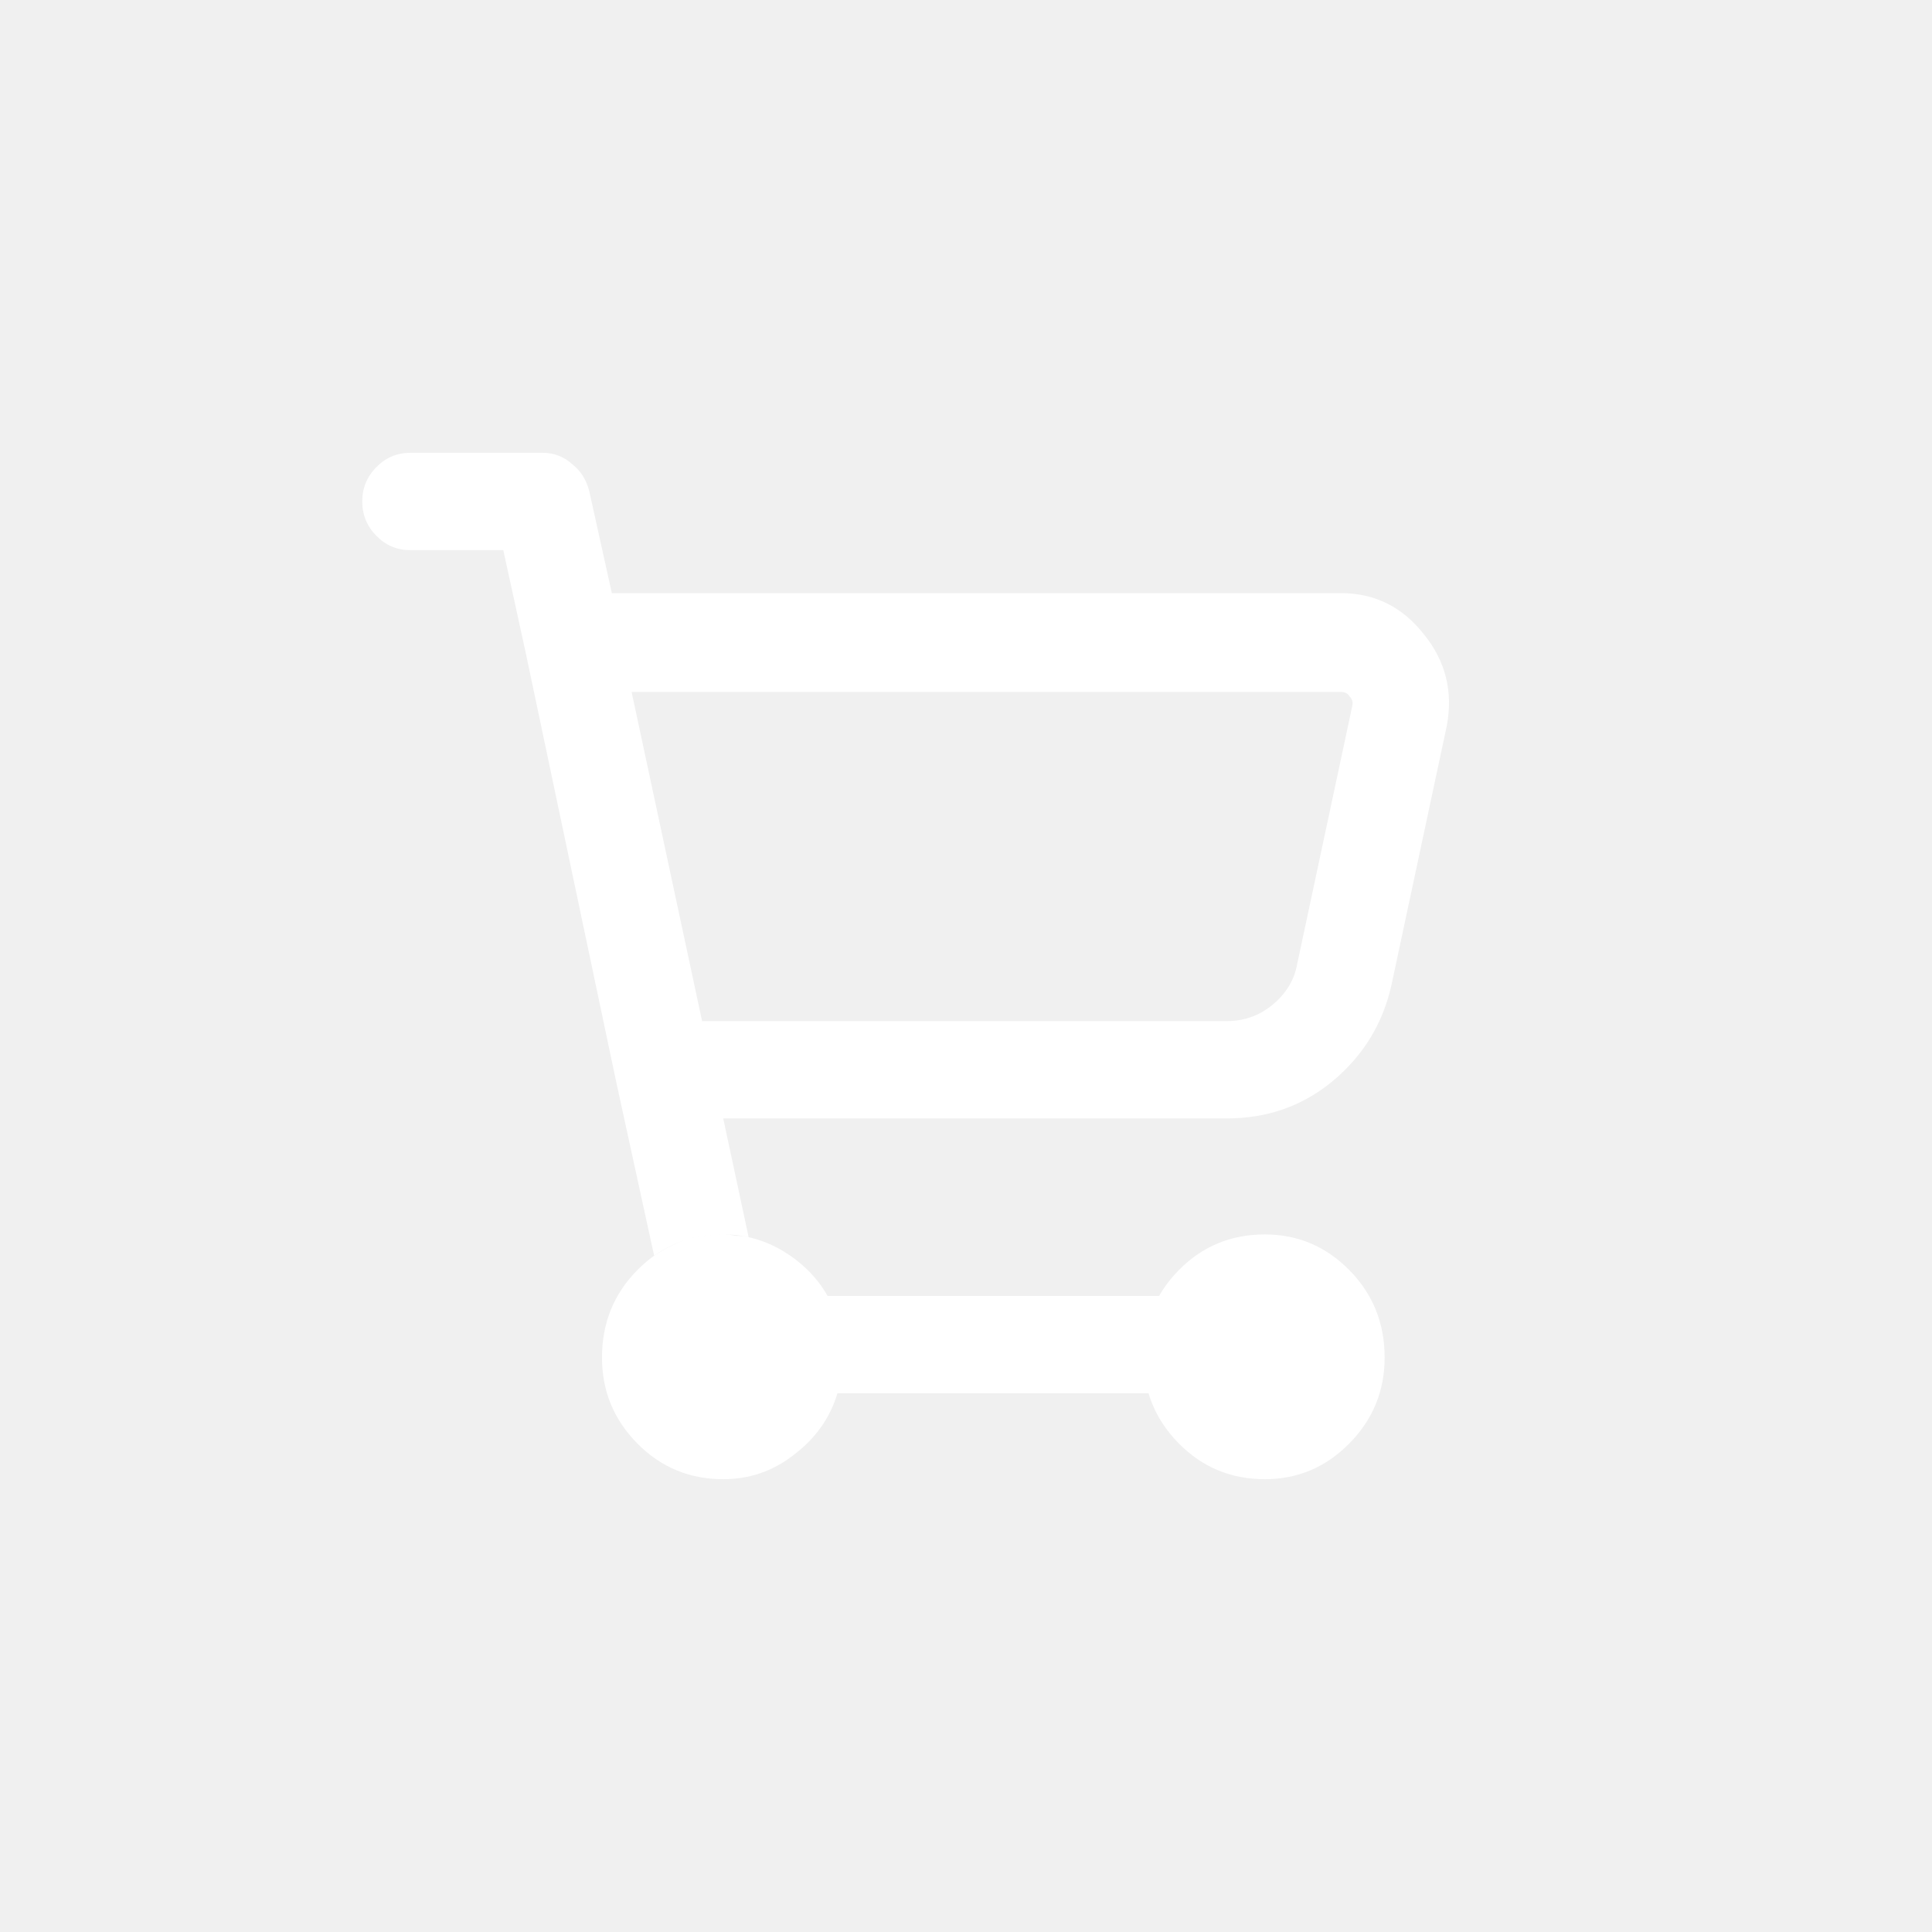
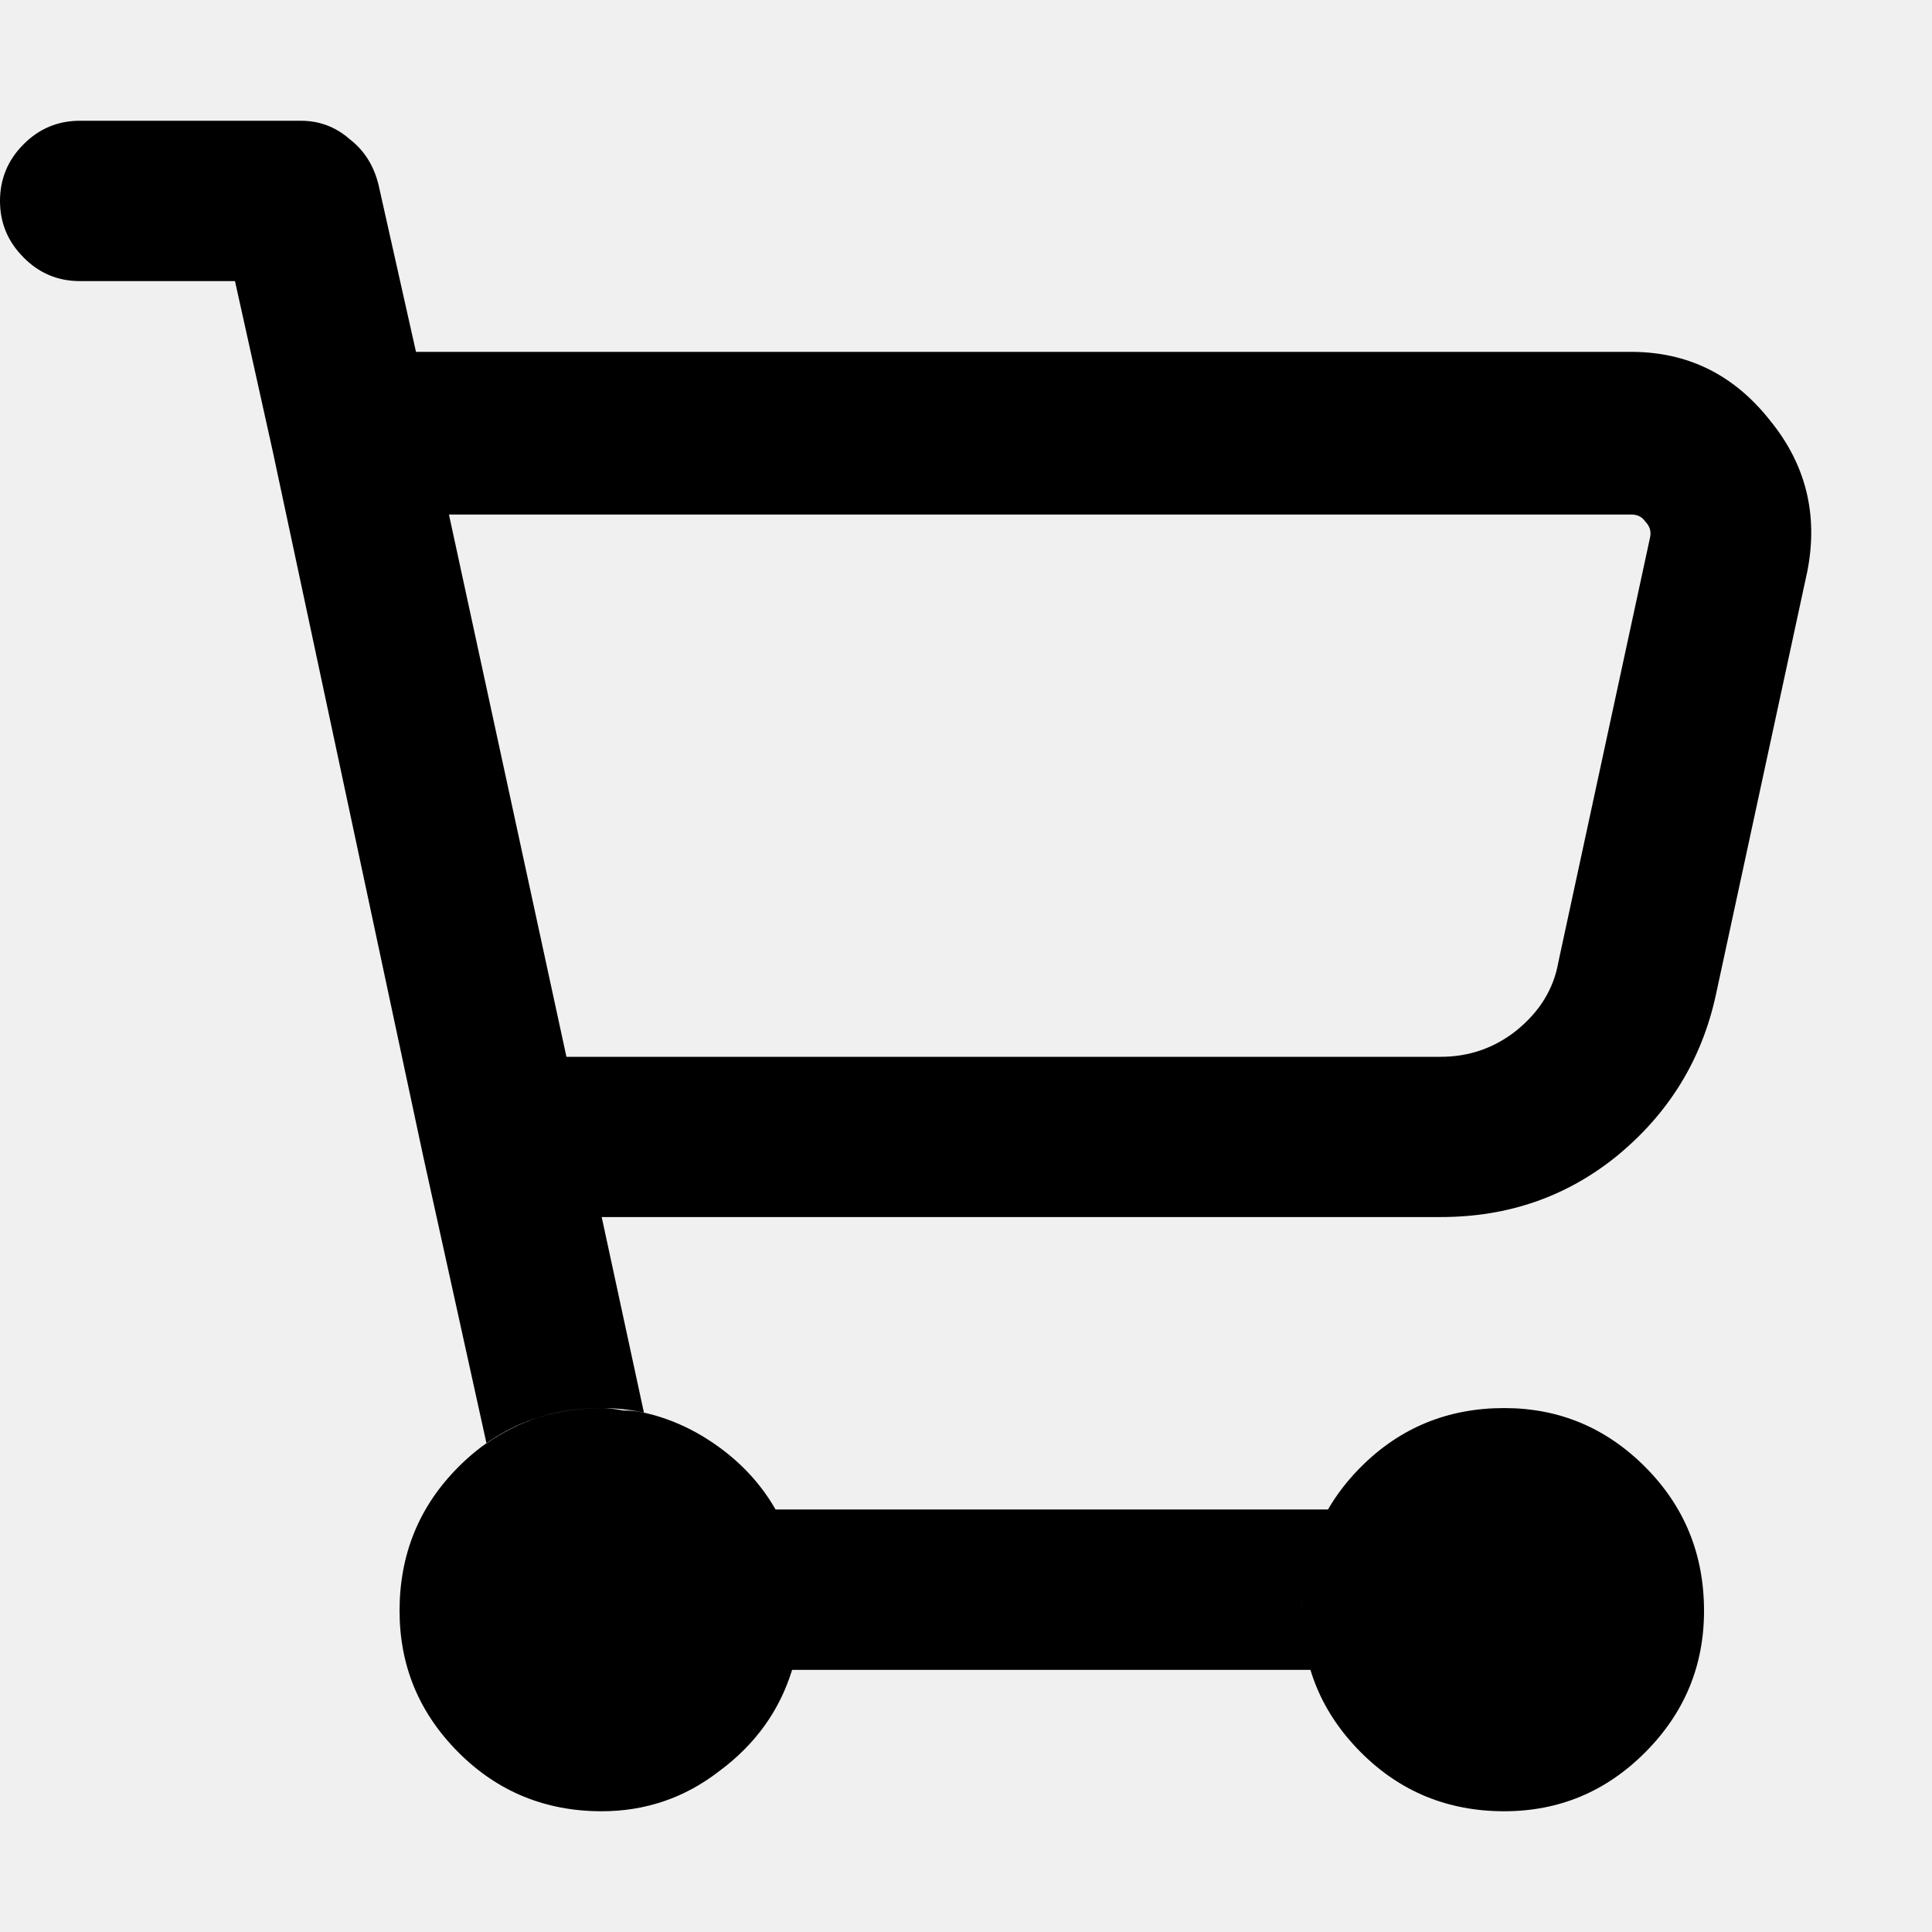
- <svg xmlns="http://www.w3.org/2000/svg" width="32" height="32" viewBox="0 0 32 32" fill="none">
+ <svg xmlns="http://www.w3.org/2000/svg" width="16" height="16" viewBox="0 0 16 16" fill="none">
  <g id="safari-pinned-tab">
-     <path id="î«" d="M6.794 7.5C6.576 7.5 6.389 7.579 6.234 7.737C6.078 7.895 6 8.085 6 8.306C6 8.527 6.078 8.717 6.234 8.875C6.389 9.033 6.576 9.112 6.794 9.112H8.336L8.709 10.819L10.204 17.909L10.835 20.801C10.991 20.691 11.162 20.604 11.349 20.54C11.551 20.477 11.761 20.446 11.979 20.446C12.042 20.446 12.112 20.453 12.19 20.469C12.268 20.469 12.338 20.477 12.4 20.493L11.979 18.525H20.318C20.988 18.525 21.572 18.32 22.07 17.909C22.584 17.482 22.911 16.944 23.051 16.296L23.962 12.029C24.071 11.46 23.946 10.954 23.588 10.511C23.23 10.053 22.771 9.824 22.21 9.824H10.134L9.761 8.14C9.714 7.95 9.62 7.8 9.48 7.69C9.34 7.563 9.177 7.5 8.99 7.5H6.794ZM13.708 21.465H19.22C19.127 21.607 19.057 21.765 19.01 21.939C18.963 22.113 18.94 22.295 18.94 22.485C18.94 22.579 18.948 22.682 18.963 22.793C18.979 22.888 19.002 22.983 19.033 23.077H13.871C13.747 23.488 13.505 23.828 13.147 24.097C12.805 24.366 12.415 24.5 11.979 24.5C11.419 24.5 10.944 24.302 10.555 23.907C10.165 23.512 9.971 23.038 9.971 22.485C9.971 21.916 10.165 21.433 10.555 21.038C10.944 20.643 11.419 20.446 11.979 20.446C12.338 20.446 12.672 20.54 12.984 20.73C13.295 20.92 13.537 21.165 13.708 21.465ZM11.629 16.913L10.461 11.46H22.21C22.272 11.46 22.319 11.483 22.35 11.531C22.397 11.578 22.413 11.633 22.397 11.697L21.486 15.964C21.439 16.233 21.299 16.462 21.066 16.652C20.848 16.826 20.598 16.913 20.318 16.913H11.629ZM22.934 22.485C22.934 23.038 22.739 23.512 22.35 23.907C21.961 24.302 21.494 24.5 20.949 24.5C20.388 24.5 19.913 24.302 19.524 23.907C19.135 23.512 18.94 23.038 18.94 22.485C18.94 21.916 19.135 21.433 19.524 21.038C19.913 20.643 20.388 20.446 20.949 20.446C21.494 20.446 21.961 20.643 22.35 21.038C22.739 21.433 22.934 21.916 22.934 22.485Z" fill="white" />
+     <path id="î«" d="M0.662 1C0.48 1 0.324 1.065 0.195 1.195C0.065 1.325 0 1.482 0 1.664C0 1.846 0.065 2.002 0.195 2.132C0.324 2.263 0.48 2.328 0.662 2.328H1.946L2.258 3.734L3.504 9.572L4.029 11.954C4.159 11.863 4.302 11.791 4.457 11.739C4.626 11.687 4.801 11.661 4.983 11.661C5.035 11.661 5.093 11.668 5.158 11.681C5.223 11.681 5.281 11.687 5.333 11.7L4.983 10.079H11.932C12.49 10.079 12.976 9.91 13.392 9.572C13.82 9.22 14.092 8.778 14.209 8.244L14.968 4.729C15.059 4.261 14.955 3.844 14.657 3.48C14.358 3.102 13.976 2.914 13.508 2.914H3.445L3.134 1.527C3.095 1.371 3.017 1.247 2.9 1.156C2.783 1.052 2.647 1 2.491 1H0.662ZM6.423 12.501H11.017C10.939 12.618 10.881 12.748 10.842 12.891C10.803 13.034 10.783 13.184 10.783 13.34C10.783 13.418 10.79 13.503 10.803 13.594C10.816 13.672 10.835 13.75 10.861 13.829H6.56C6.456 14.167 6.255 14.447 5.956 14.668C5.671 14.889 5.346 15 4.983 15C4.516 15 4.12 14.837 3.796 14.512C3.471 14.186 3.309 13.796 3.309 13.34C3.309 12.872 3.471 12.475 3.796 12.149C4.12 11.824 4.516 11.661 4.983 11.661C5.281 11.661 5.56 11.739 5.82 11.895C6.079 12.052 6.281 12.253 6.423 12.501ZM4.691 8.752L3.718 4.261H13.508C13.56 4.261 13.599 4.28 13.625 4.319C13.664 4.358 13.677 4.404 13.664 4.456L12.905 7.971C12.866 8.192 12.749 8.381 12.555 8.537C12.373 8.68 12.165 8.752 11.932 8.752H4.691ZM14.112 13.34C14.112 13.796 13.95 14.186 13.625 14.512C13.301 14.837 12.912 15 12.457 15C11.99 15 11.594 14.837 11.27 14.512C10.945 14.186 10.783 13.796 10.783 13.34C10.783 12.872 10.945 12.475 11.27 12.149C11.594 11.824 11.99 11.661 12.457 11.661C12.912 11.661 13.301 11.824 13.625 12.149C13.95 12.475 14.112 12.872 14.112 13.34Z" fill="black" />
  </g>
</svg>
